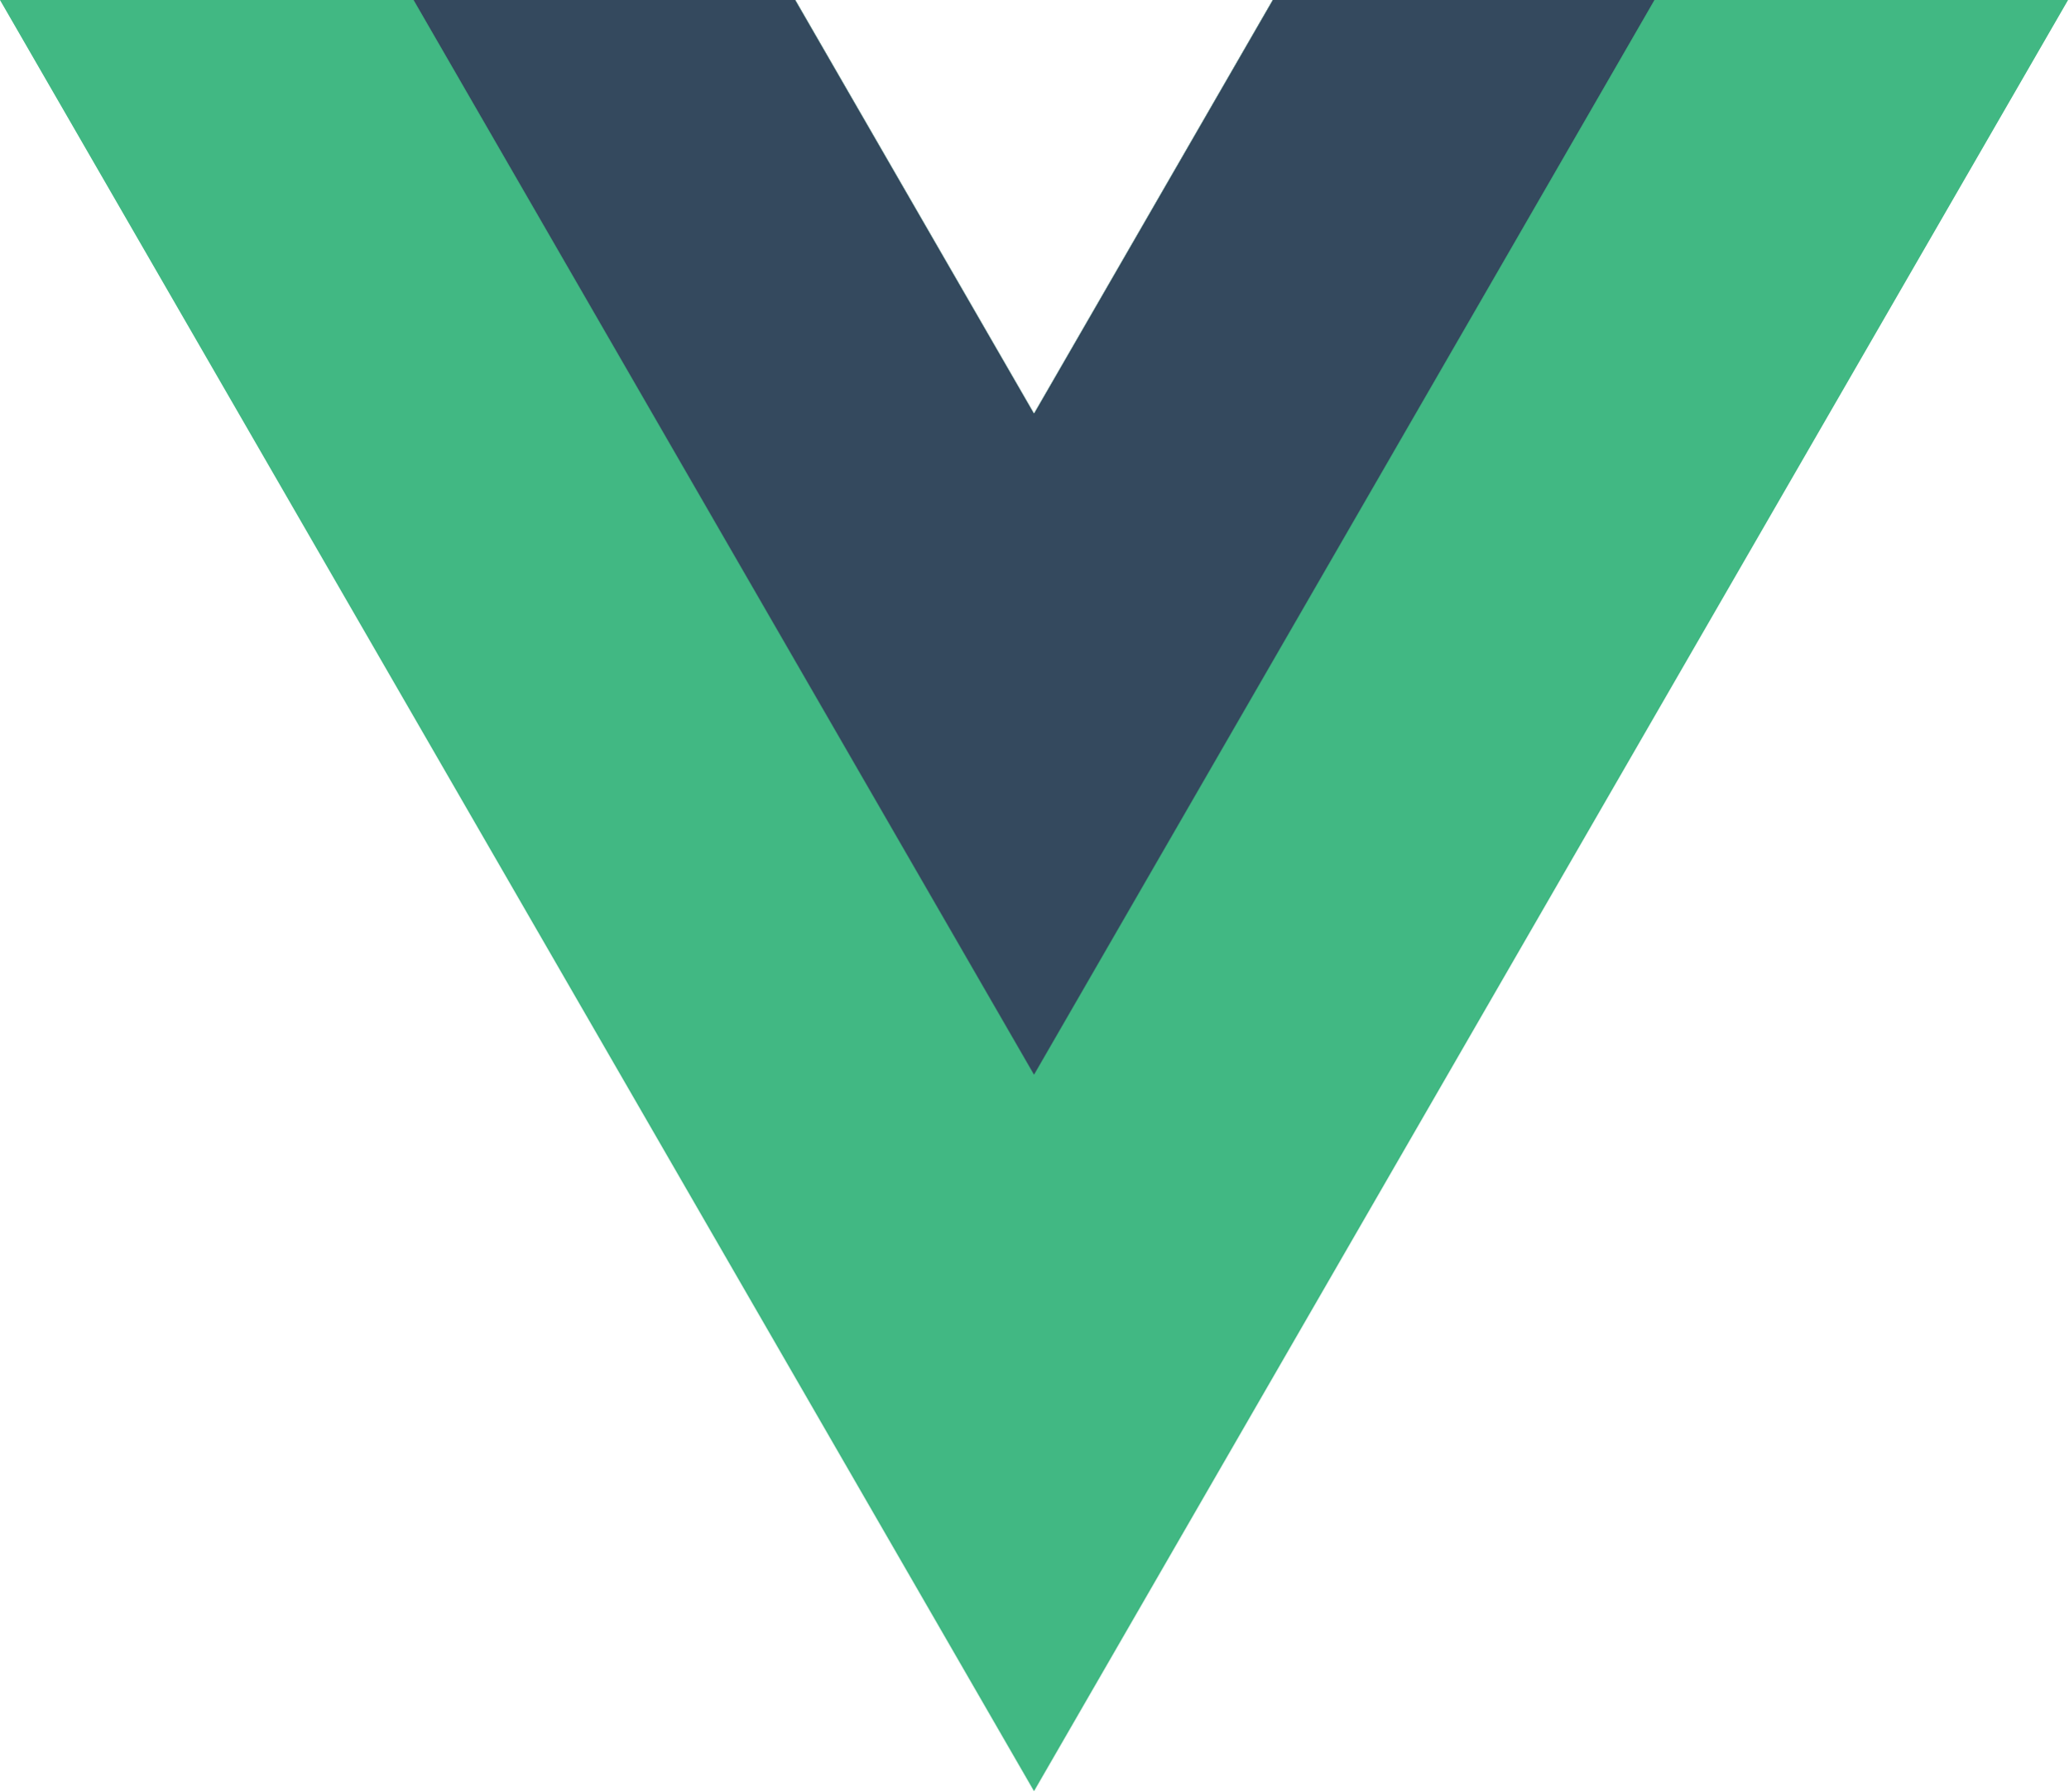
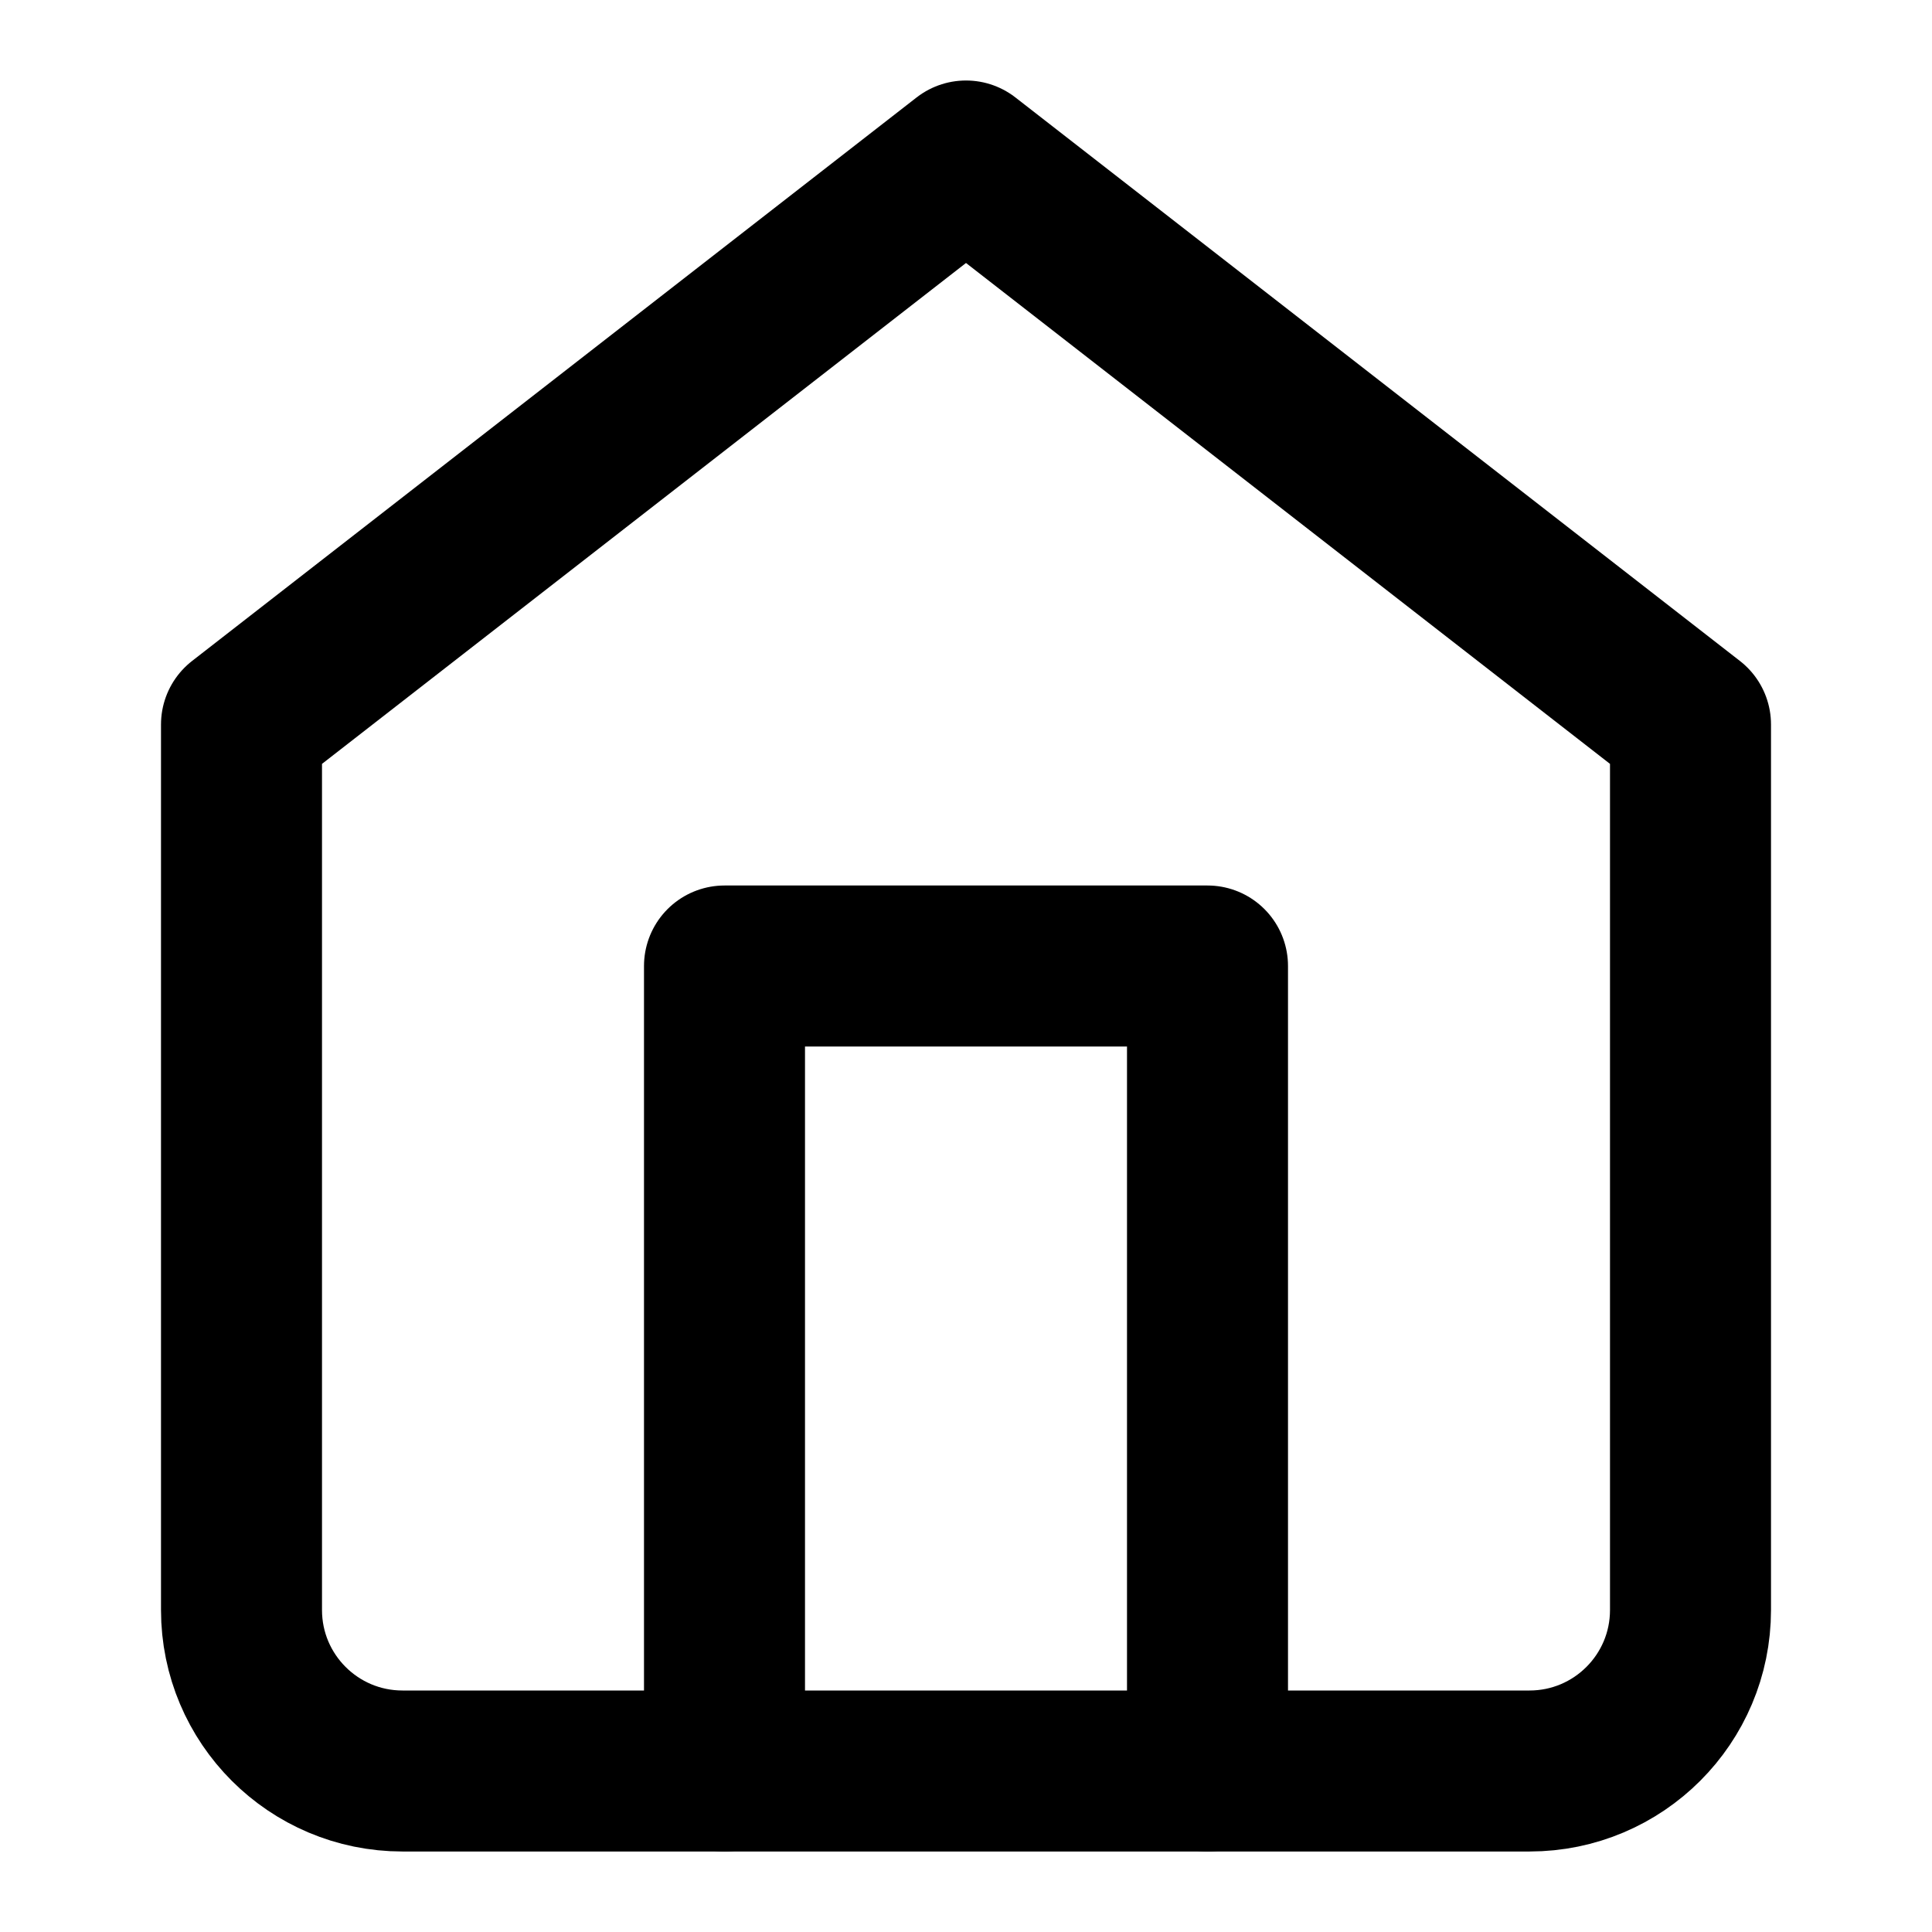
- <svg xmlns="http://www.w3.org/2000/svg" viewBox="0 0 261.76 226.69">
-   <path d="M161.096.001l-30.225 52.351L100.647.001H-.005l130.877 226.688L261.749.001z" fill="#41b883" />
-   <path d="M161.096.001l-30.225 52.351L100.647.001H52.346l78.526 136.01L209.398.001z" fill="#34495e" />
+ <svg xmlns="http://www.w3.org/2000/svg" viewBox="0 0 24 24" fill="none" stroke="currentColor" stroke-width="2" stroke-linecap="round" stroke-linejoin="round">
+   <path d="M3 9l9-7 9 7v11a2 2 0 0 1-2 2H5a2 2 0 0 1-2-2z" />
+   <polyline points="9 22 9 12 15 12 15 22" />
</svg>
